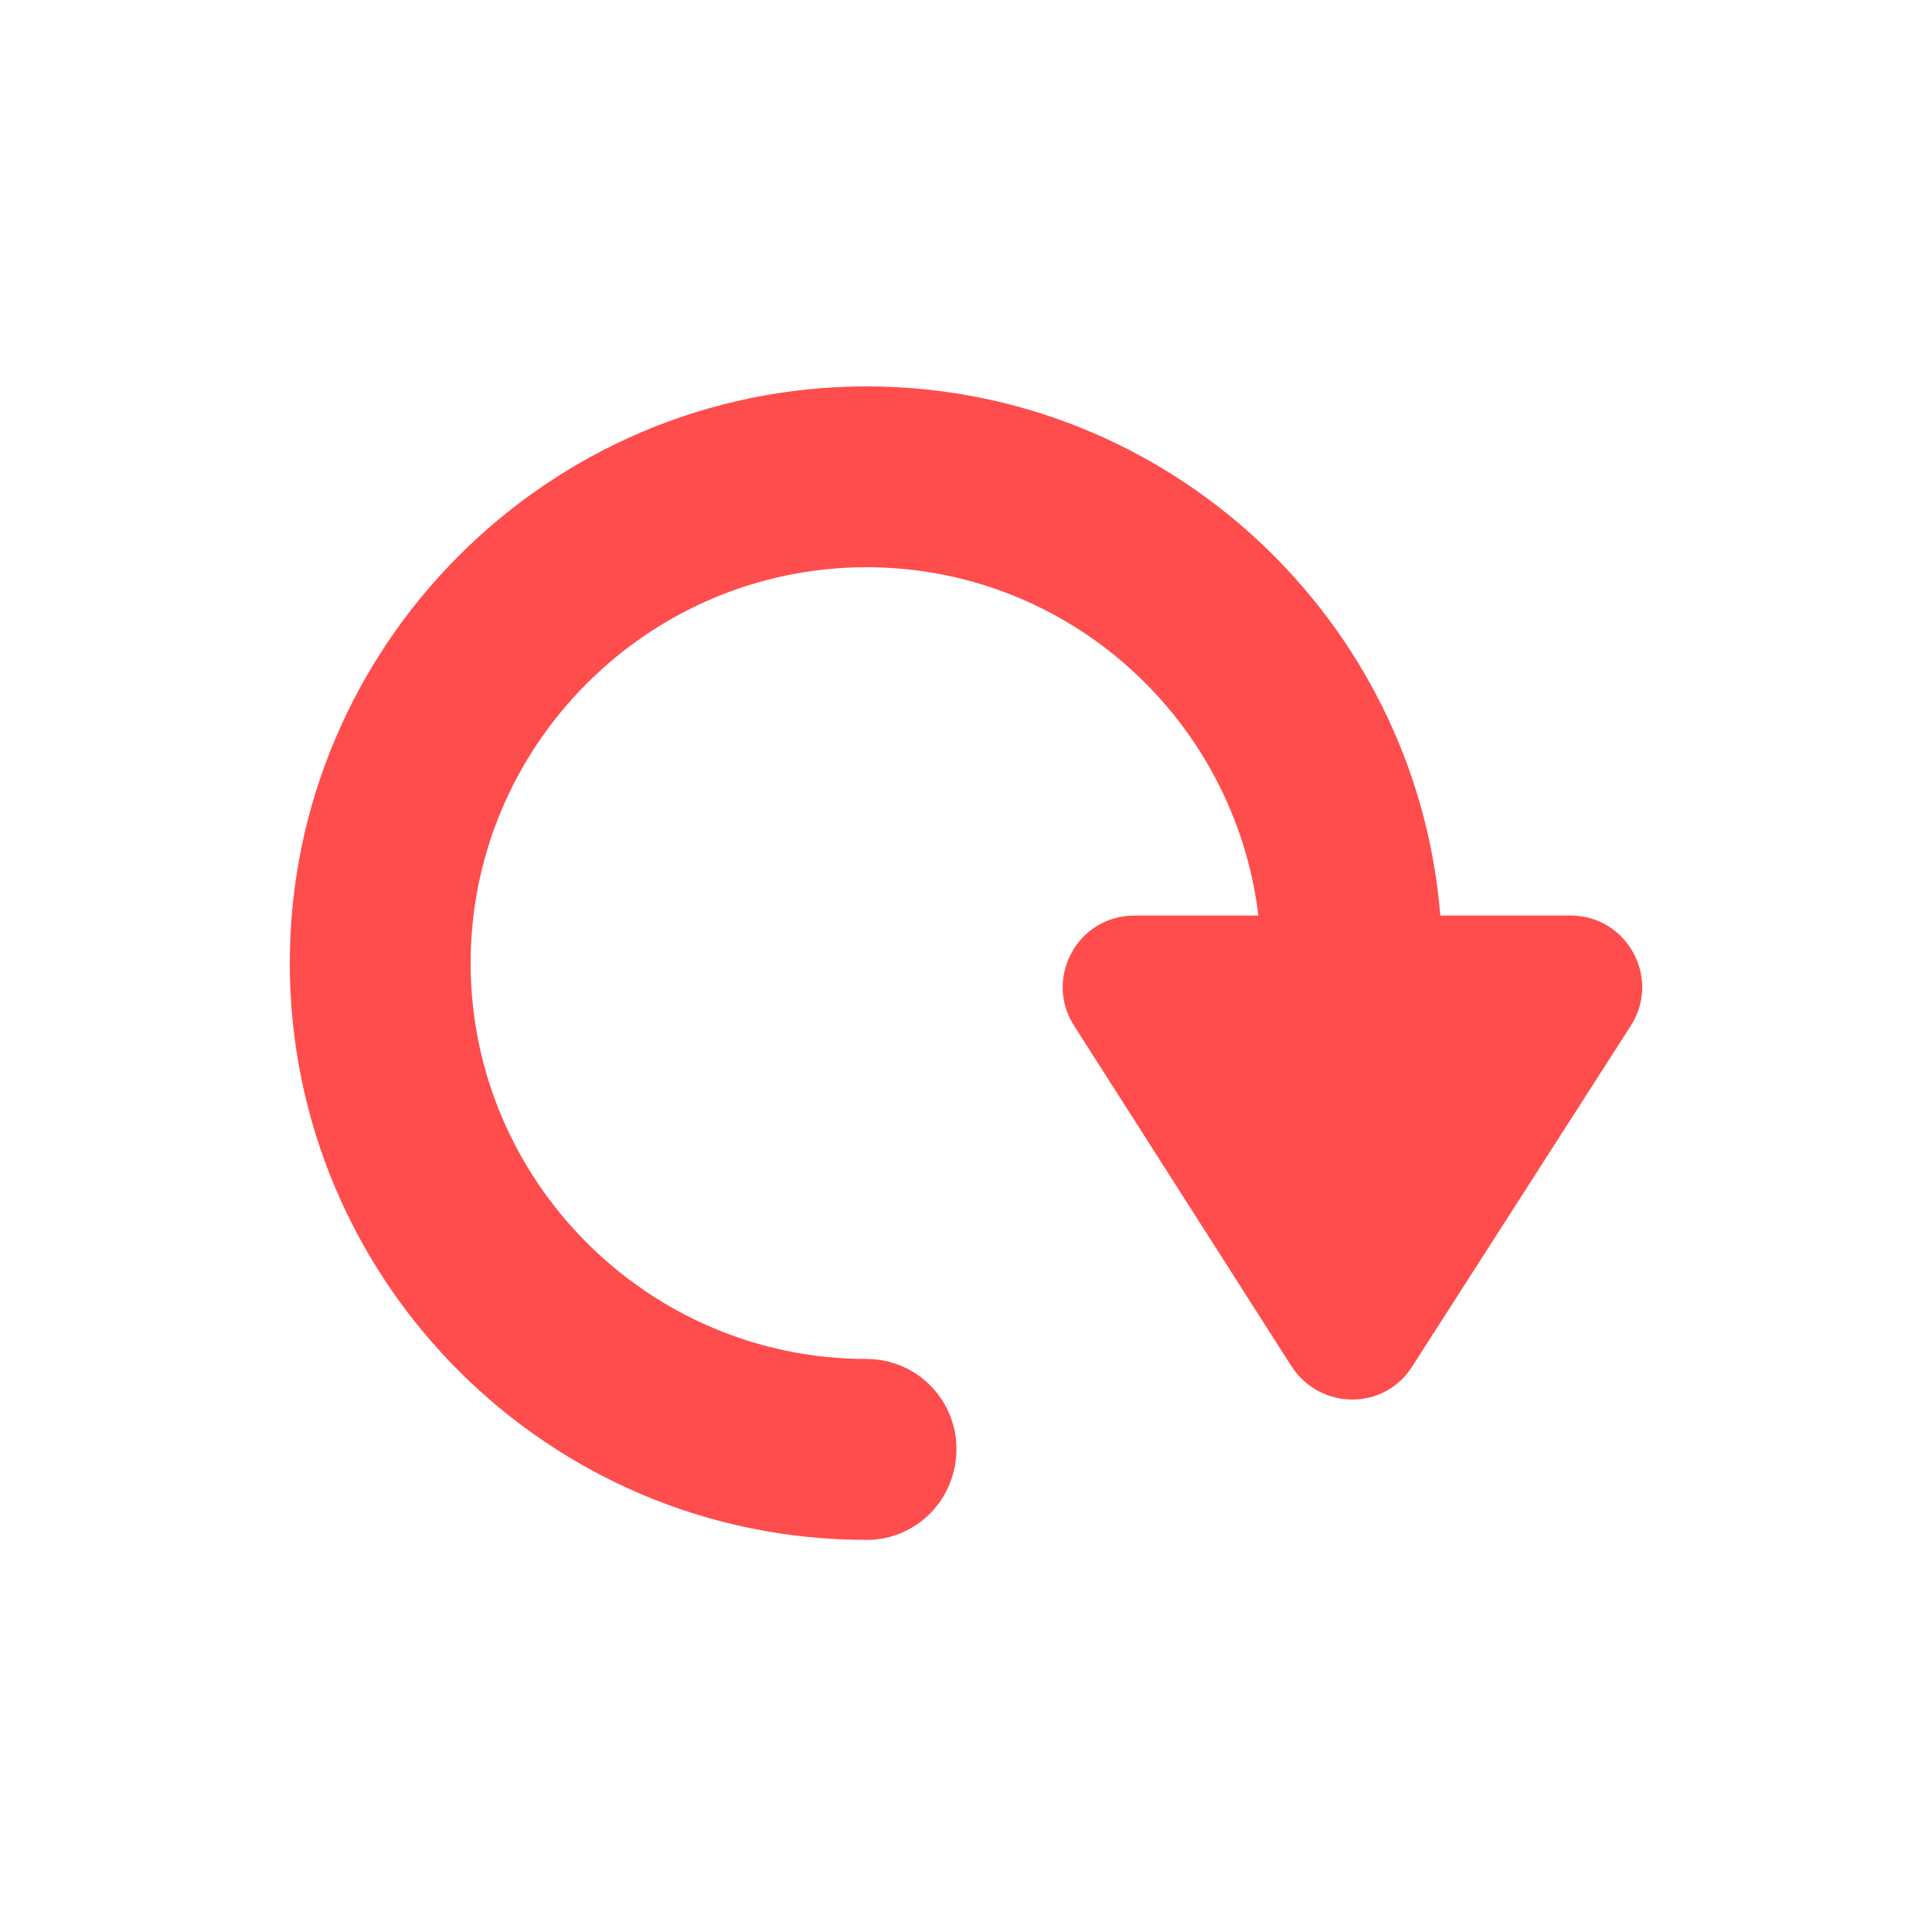
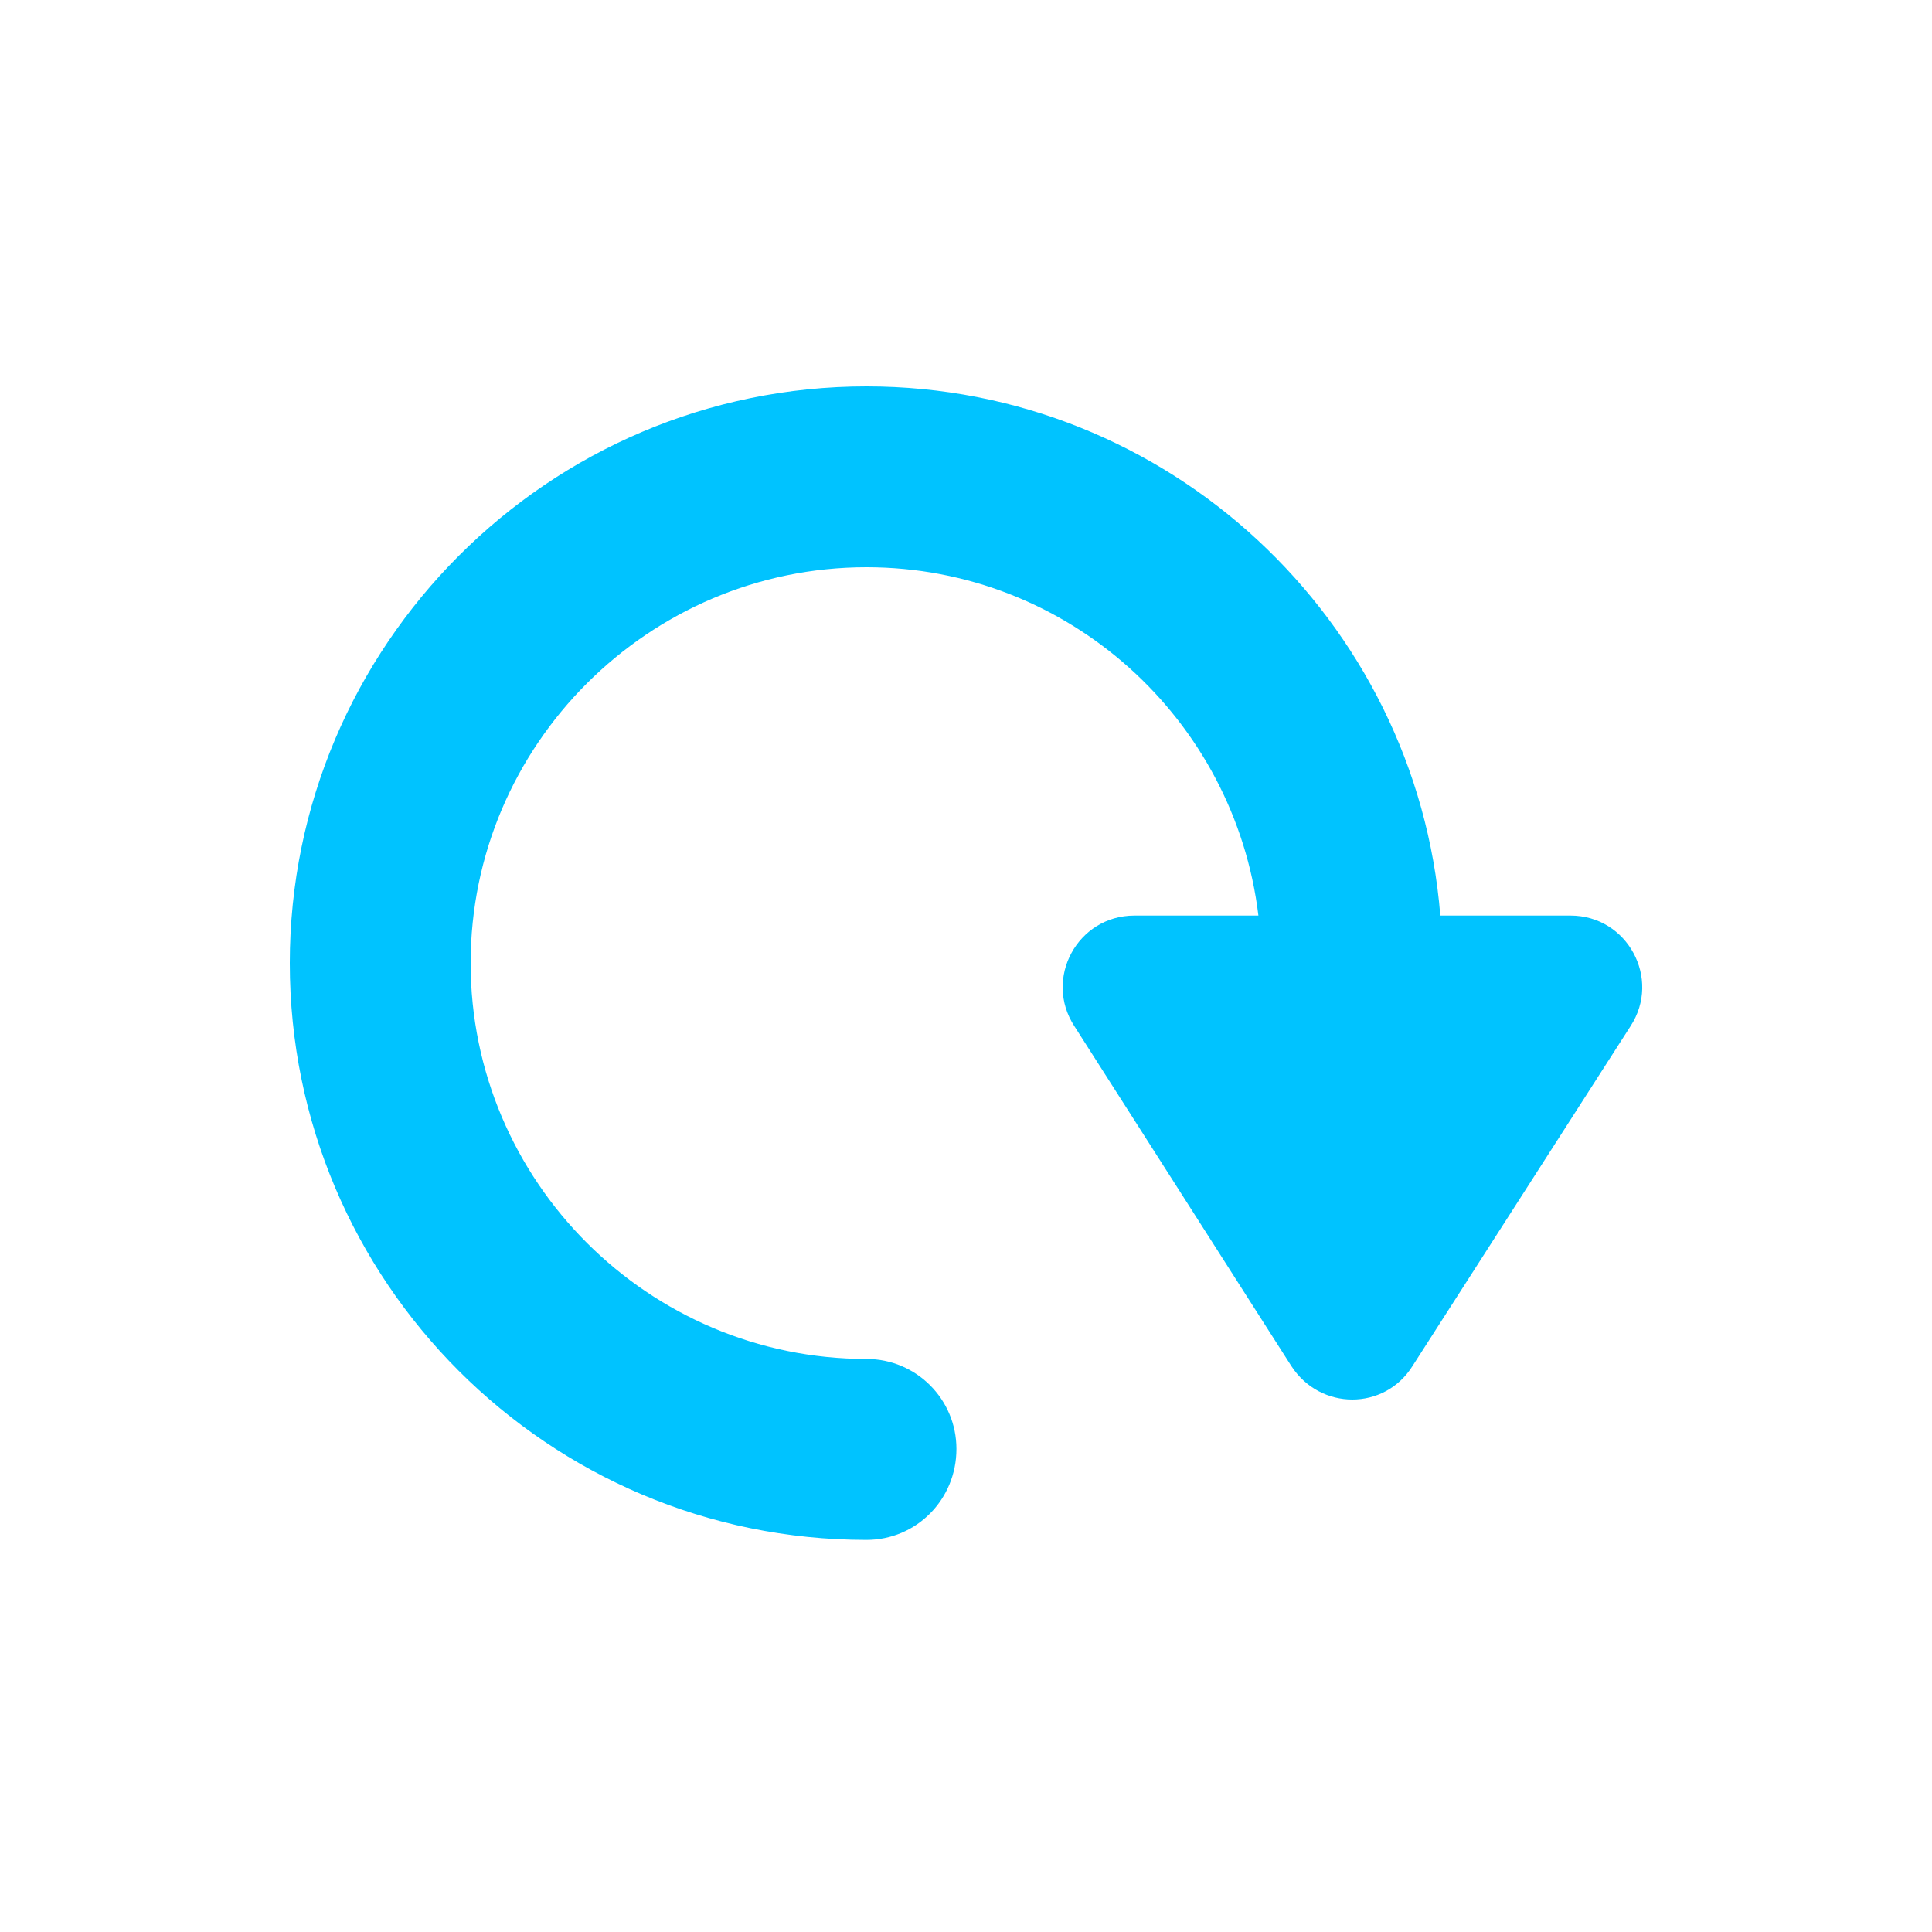
<svg xmlns="http://www.w3.org/2000/svg" width="20px" height="20px" viewBox="0 0 20 20" version="1.1">
  <defs />
  <g id="all-around-active" stroke="none" stroke-width="1" fill="none" fill-rule="evenodd">
-     <path d="M16.879,10.623 L14.621,14.143 C14.332,14.603 13.669,14.603 13.369,14.143 L11.122,10.623 C10.801,10.131 11.154,9.478 11.743,9.478 L13.027,9.478 C12.781,7.445 11.058,5.872 8.97,5.872 C6.714,5.872 4.872,7.713 4.872,9.97 C4.872,12.228 6.714,14.068 8.97,14.068 C9.485,14.068 9.901,14.485 9.901,14.999 C9.901,15.524 9.485,15.941 8.97,15.941 C5.675,15.941 3,13.266 3,9.97 C3,6.686 5.675,4 8.97,4 C12.095,4 14.664,6.418 14.91,9.478 L16.258,9.478 C16.847,9.478 17.2,10.131 16.879,10.623" id="Rotate" fill="#FF4C4C" />
+     <path d="M16.879,10.623 L14.621,14.143 C14.332,14.603 13.669,14.603 13.369,14.143 L11.122,10.623 C10.801,10.131 11.154,9.478 11.743,9.478 L13.027,9.478 C12.781,7.445 11.058,5.872 8.97,5.872 C6.714,5.872 4.872,7.713 4.872,9.97 C4.872,12.228 6.714,14.068 8.97,14.068 C9.485,14.068 9.901,14.485 9.901,14.999 C9.901,15.524 9.485,15.941 8.97,15.941 C5.675,15.941 3,13.266 3,9.97 C3,6.686 5.675,4 8.97,4 C12.095,4 14.664,6.418 14.91,9.478 L16.258,9.478 C16.847,9.478 17.2,10.131 16.879,10.623" id="Rotate" fill="#00c3ff" />
  </g>
</svg>
